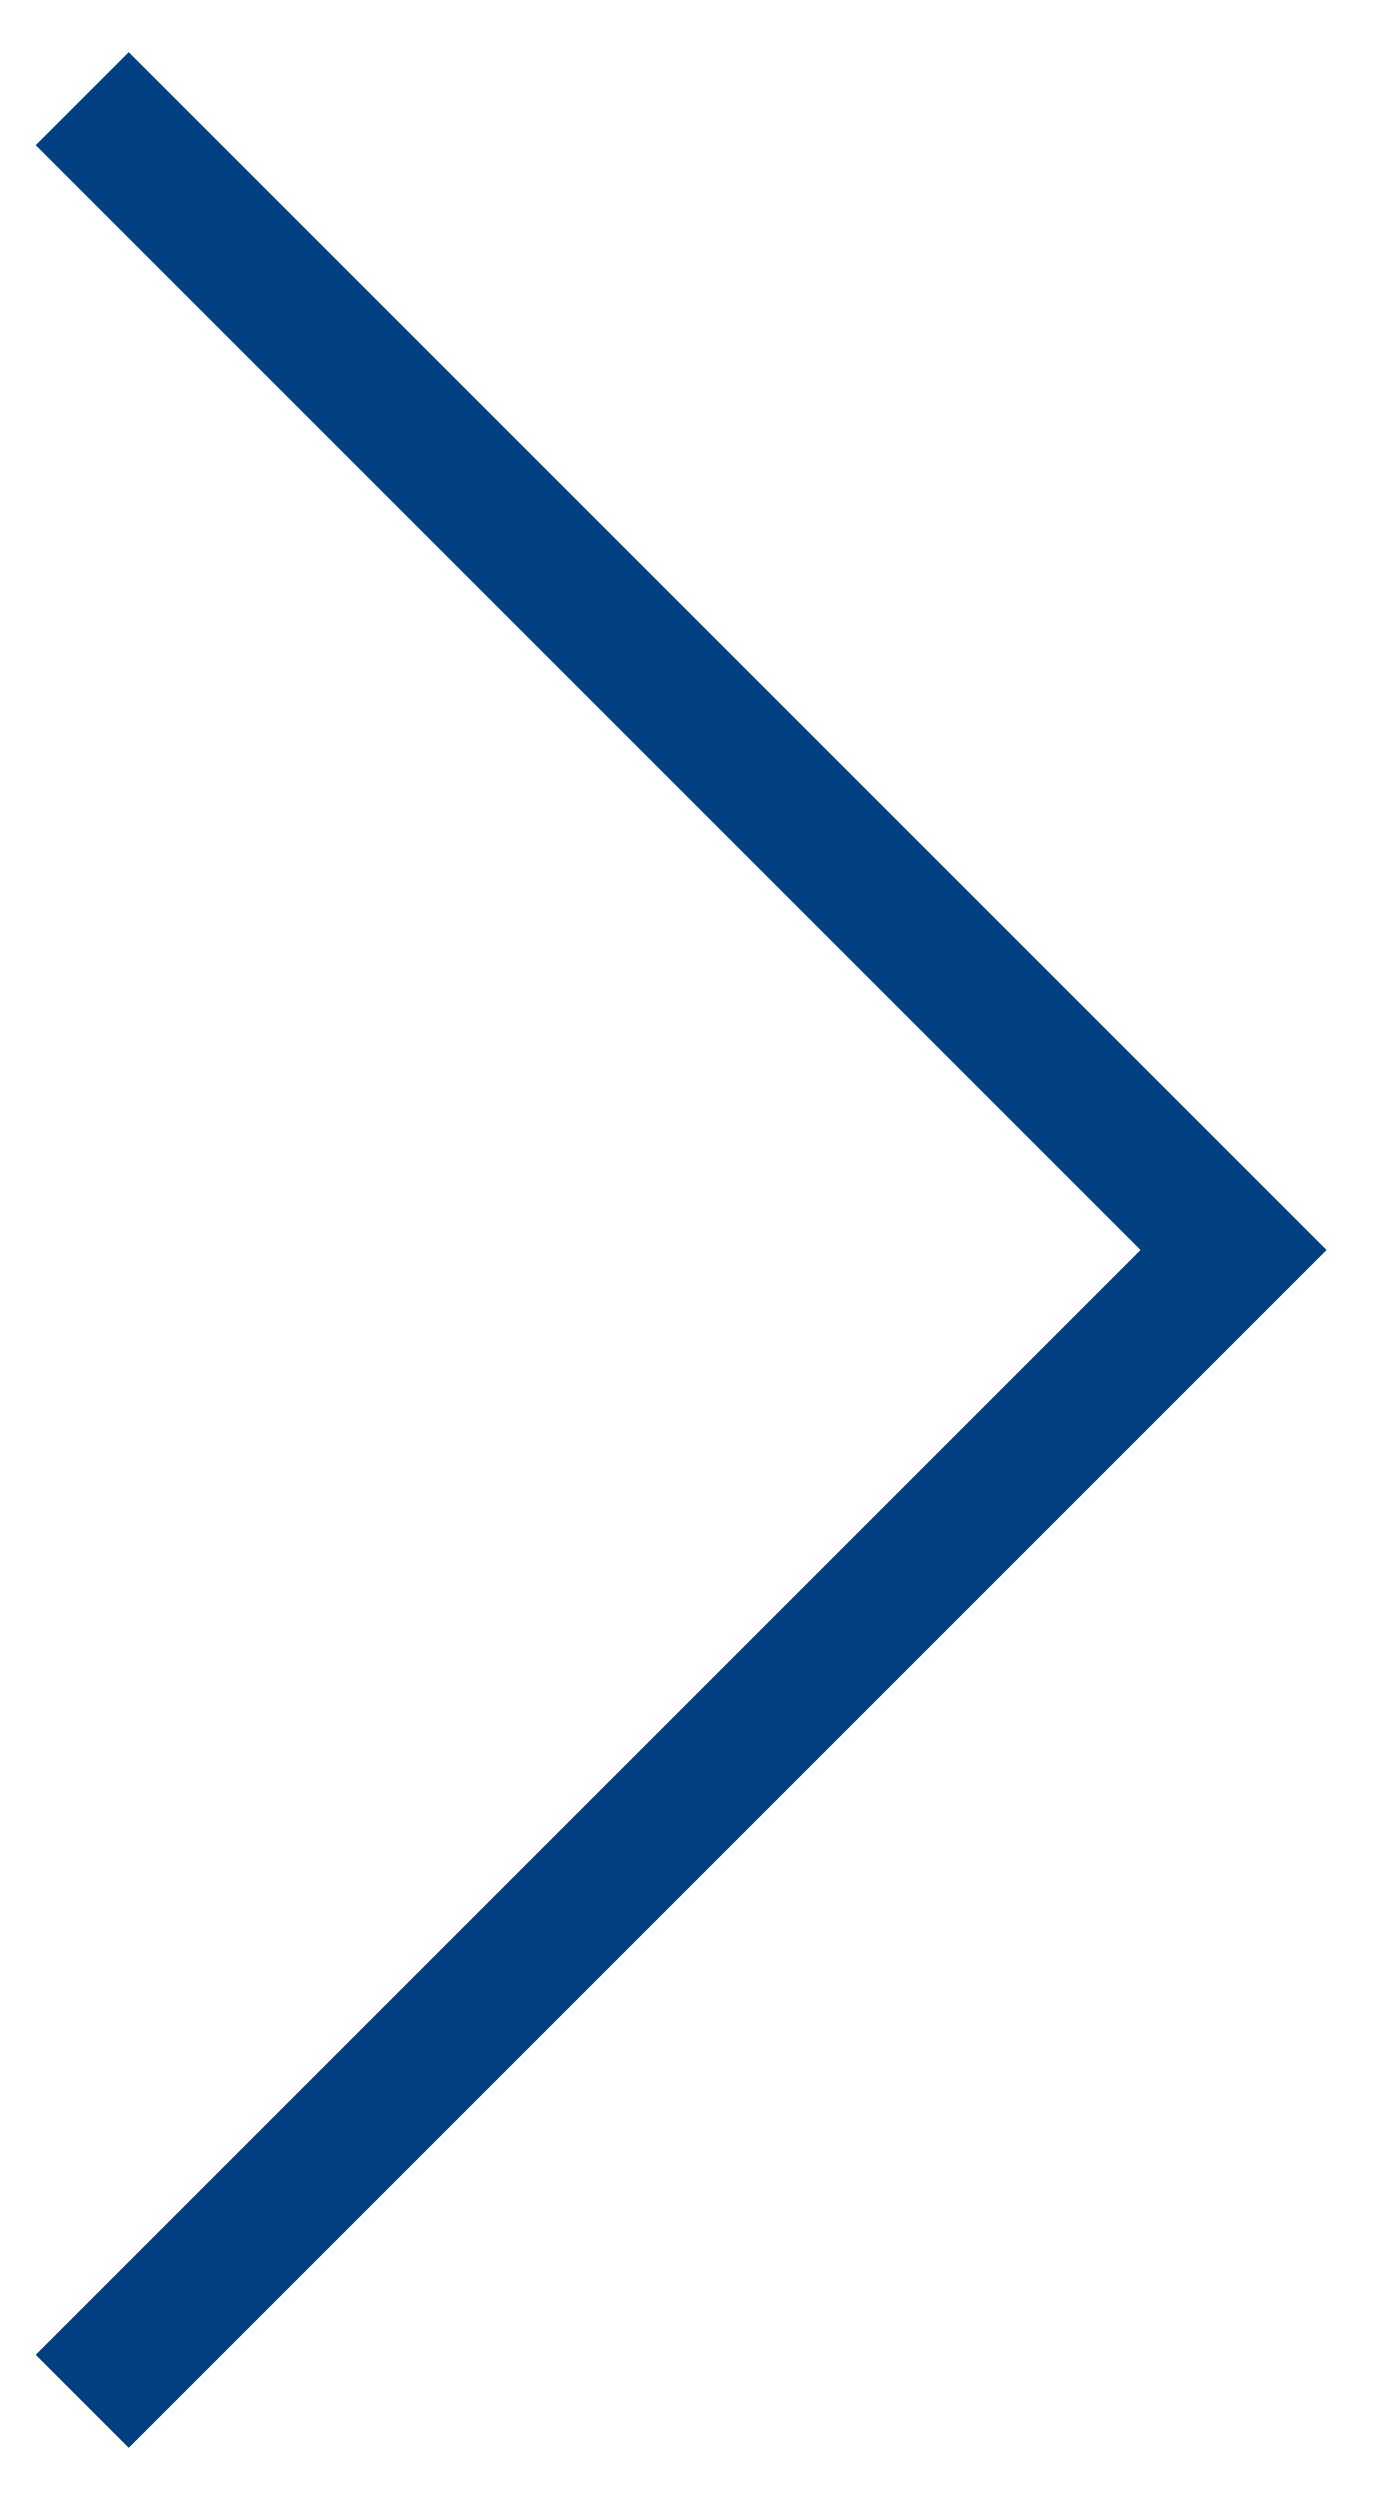
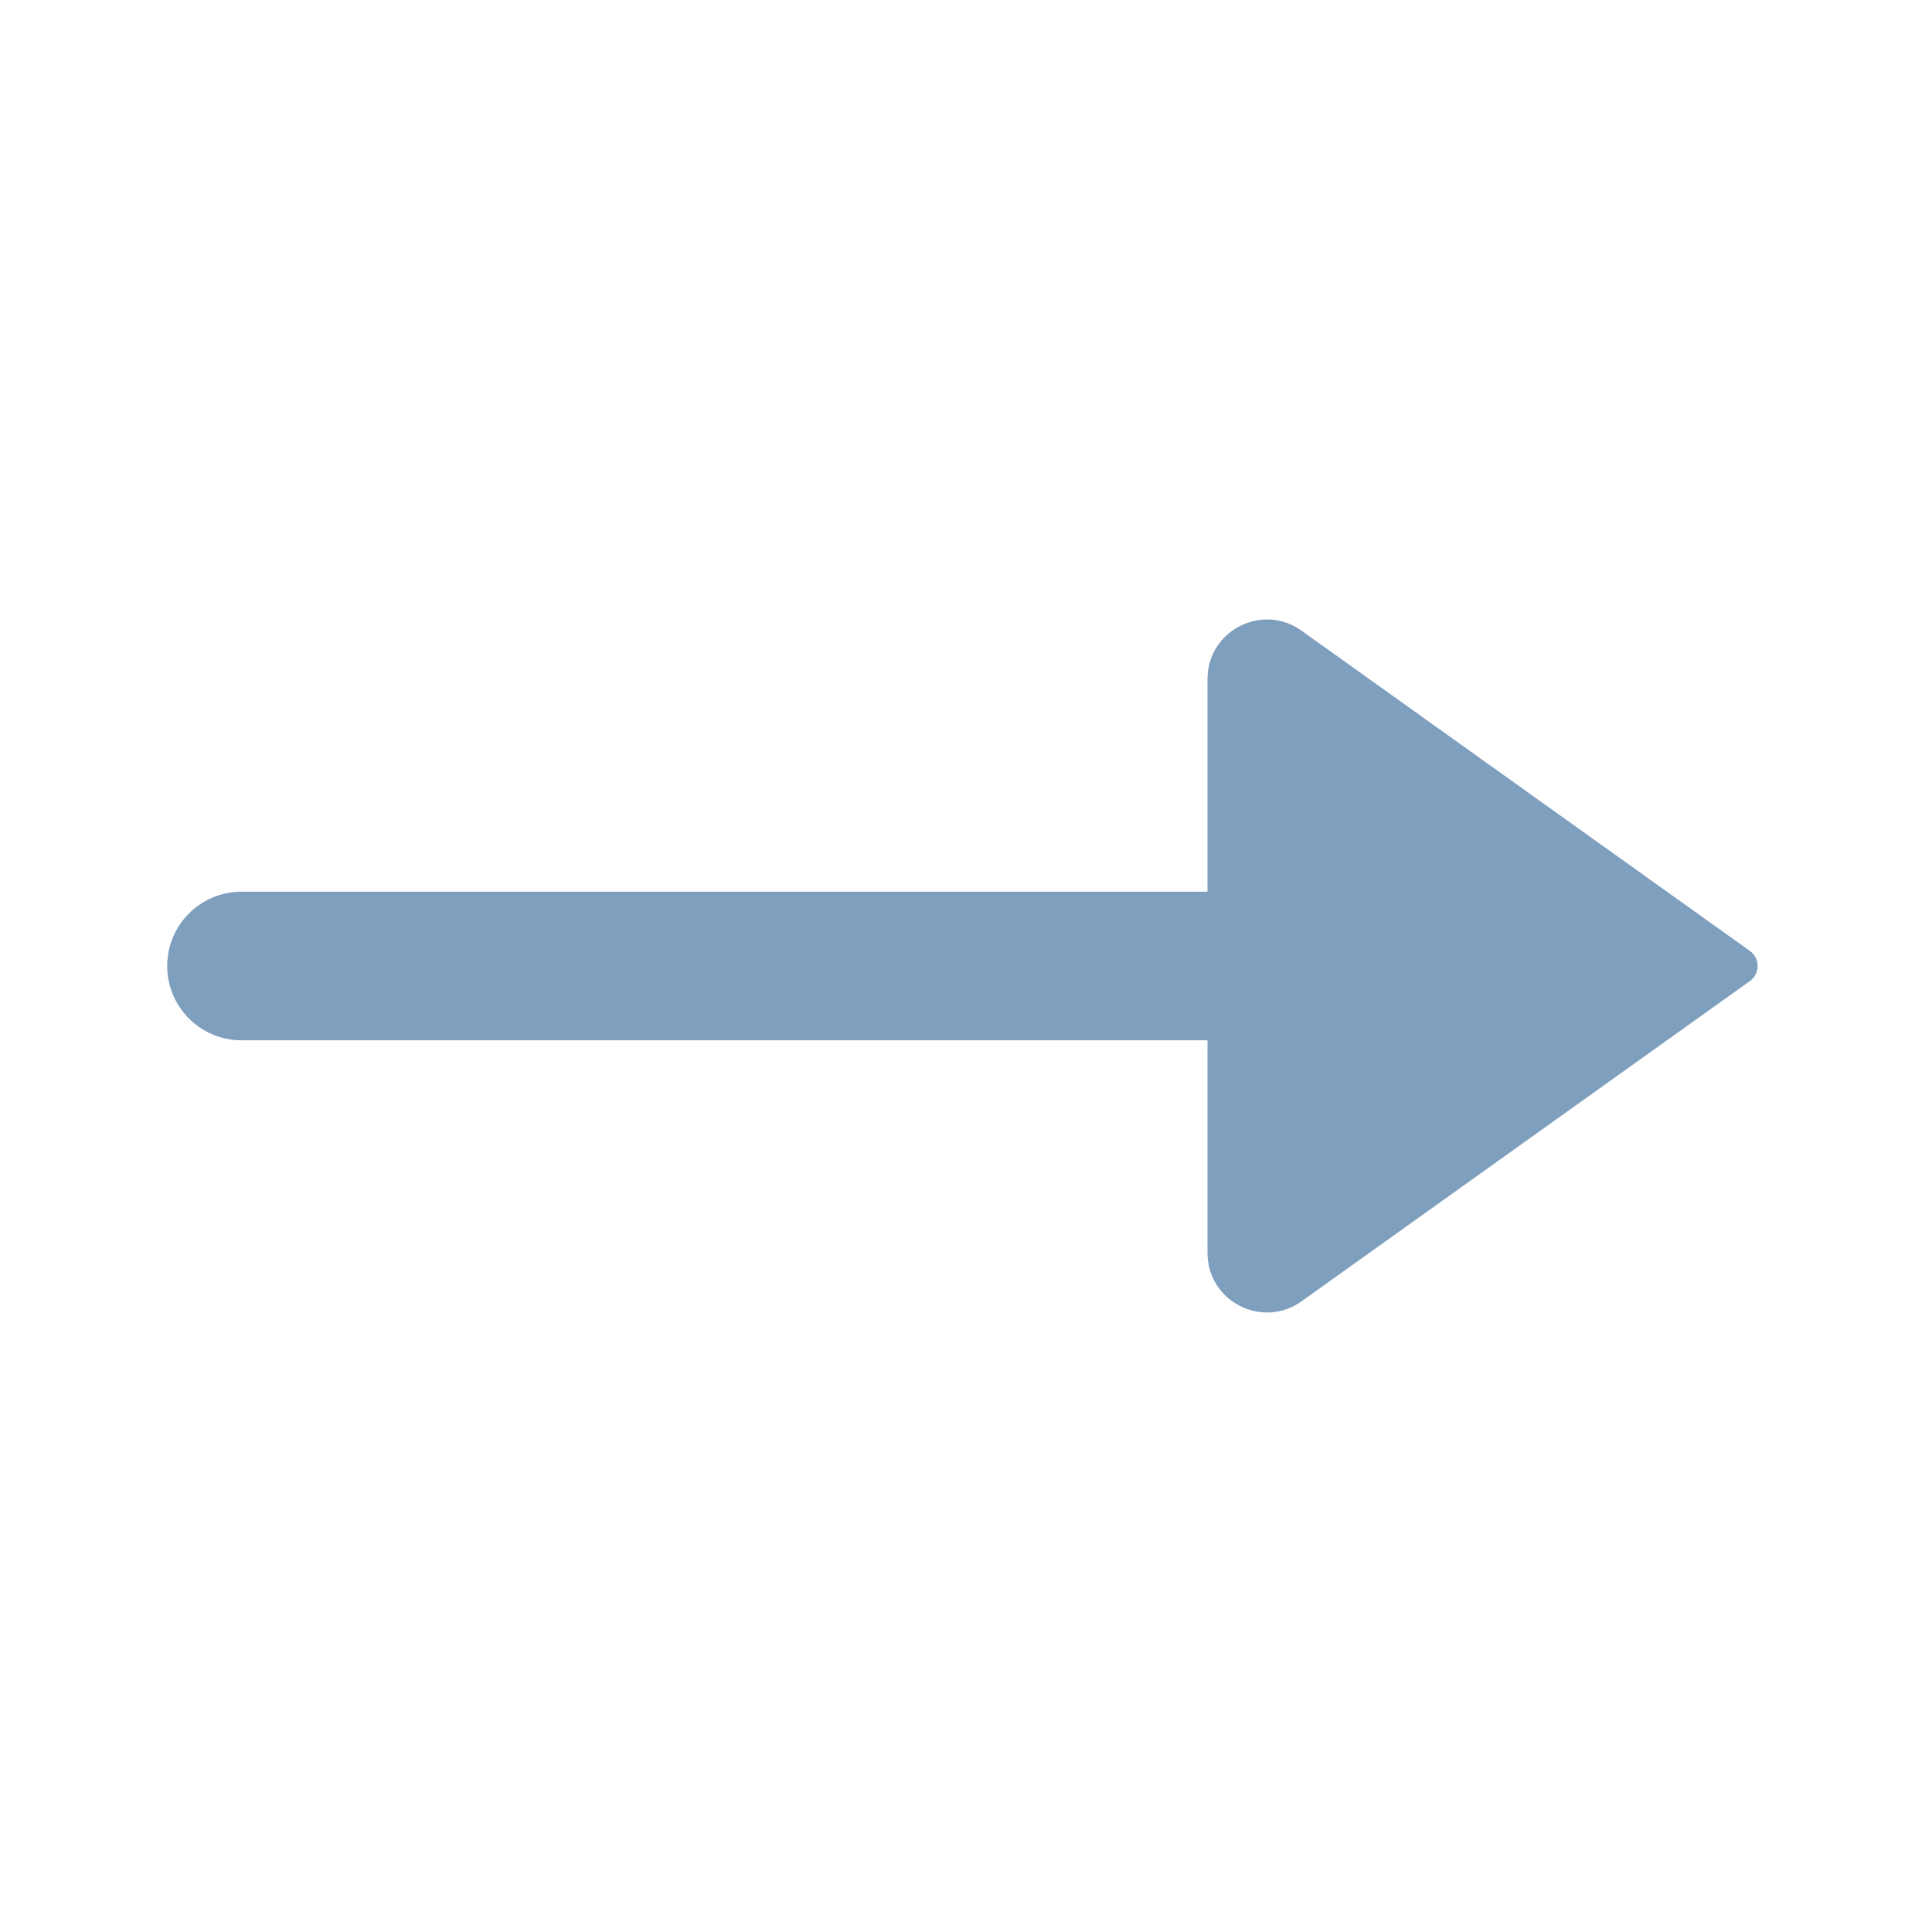
- <svg xmlns="http://www.w3.org/2000/svg" width="21" height="38" viewBox="0 0 21 38" fill="none">
-   <path d="M18.75 19L19.457 18.293L20.164 19L19.457 19.707L18.75 19ZM1.957 0.793L19.457 18.293L18.043 19.707L0.543 2.207L1.957 0.793ZM19.457 19.707L1.957 37.207L0.543 35.793L18.043 18.293L19.457 19.707Z" fill="#003F80" />
+ <svg xmlns="http://www.w3.org/2000/svg" width="26" height="26" viewBox="0 0 26 26" fill="none">
+   <g opacity="0.5">
+     <path d="M18.417 14C18.969 14 19.417 13.552 19.417 13C19.417 12.448 18.969 12 18.417 12L18.417 14ZM3.25 12C2.698 12 2.25 12.448 2.25 13C2.25 13.552 2.698 14 3.25 14L3.25 12ZM18.417 12L3.25 12L3.25 14L18.417 14L18.417 12Z" fill="#003F80" />
+     <path d="M23.549 13.203L17.515 17.513C16.985 17.891 16.25 17.513 16.25 16.862L16.25 9.138C16.25 8.487 16.985 8.109 17.515 8.487L23.549 12.797C23.688 12.896 23.688 13.104 23.549 13.203Z" fill="#003F80" />
+   </g>
</svg>
